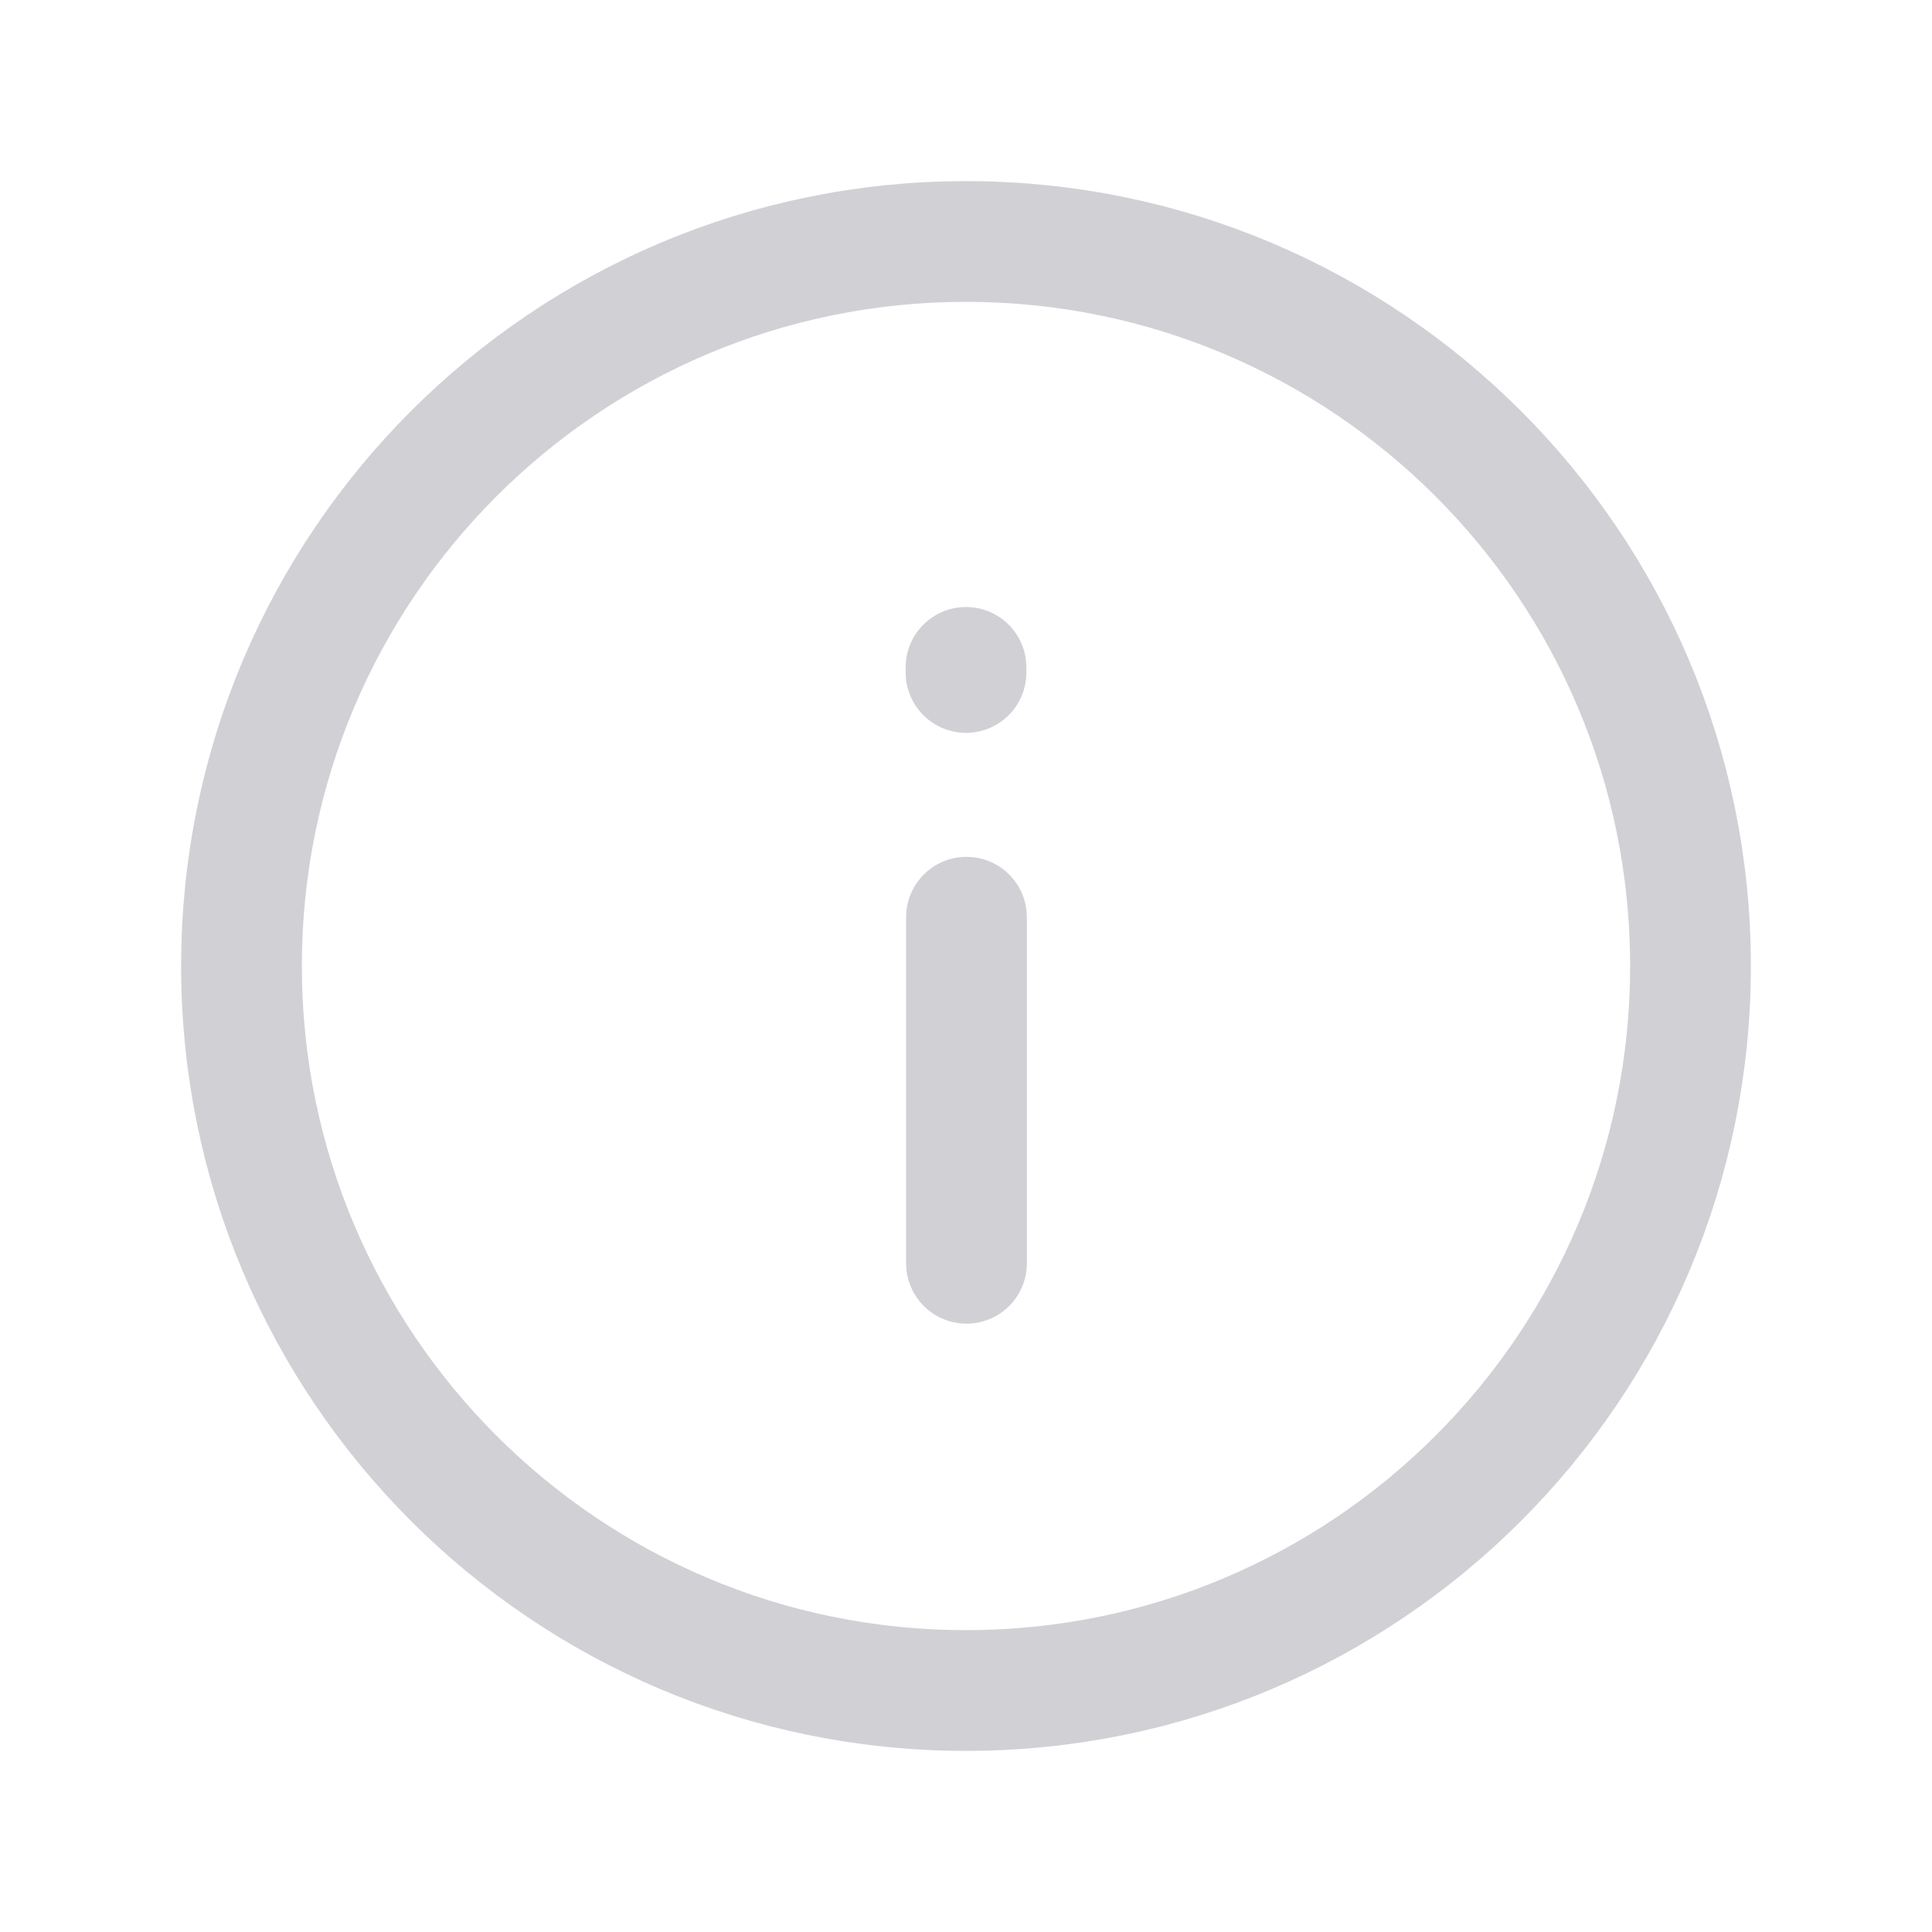
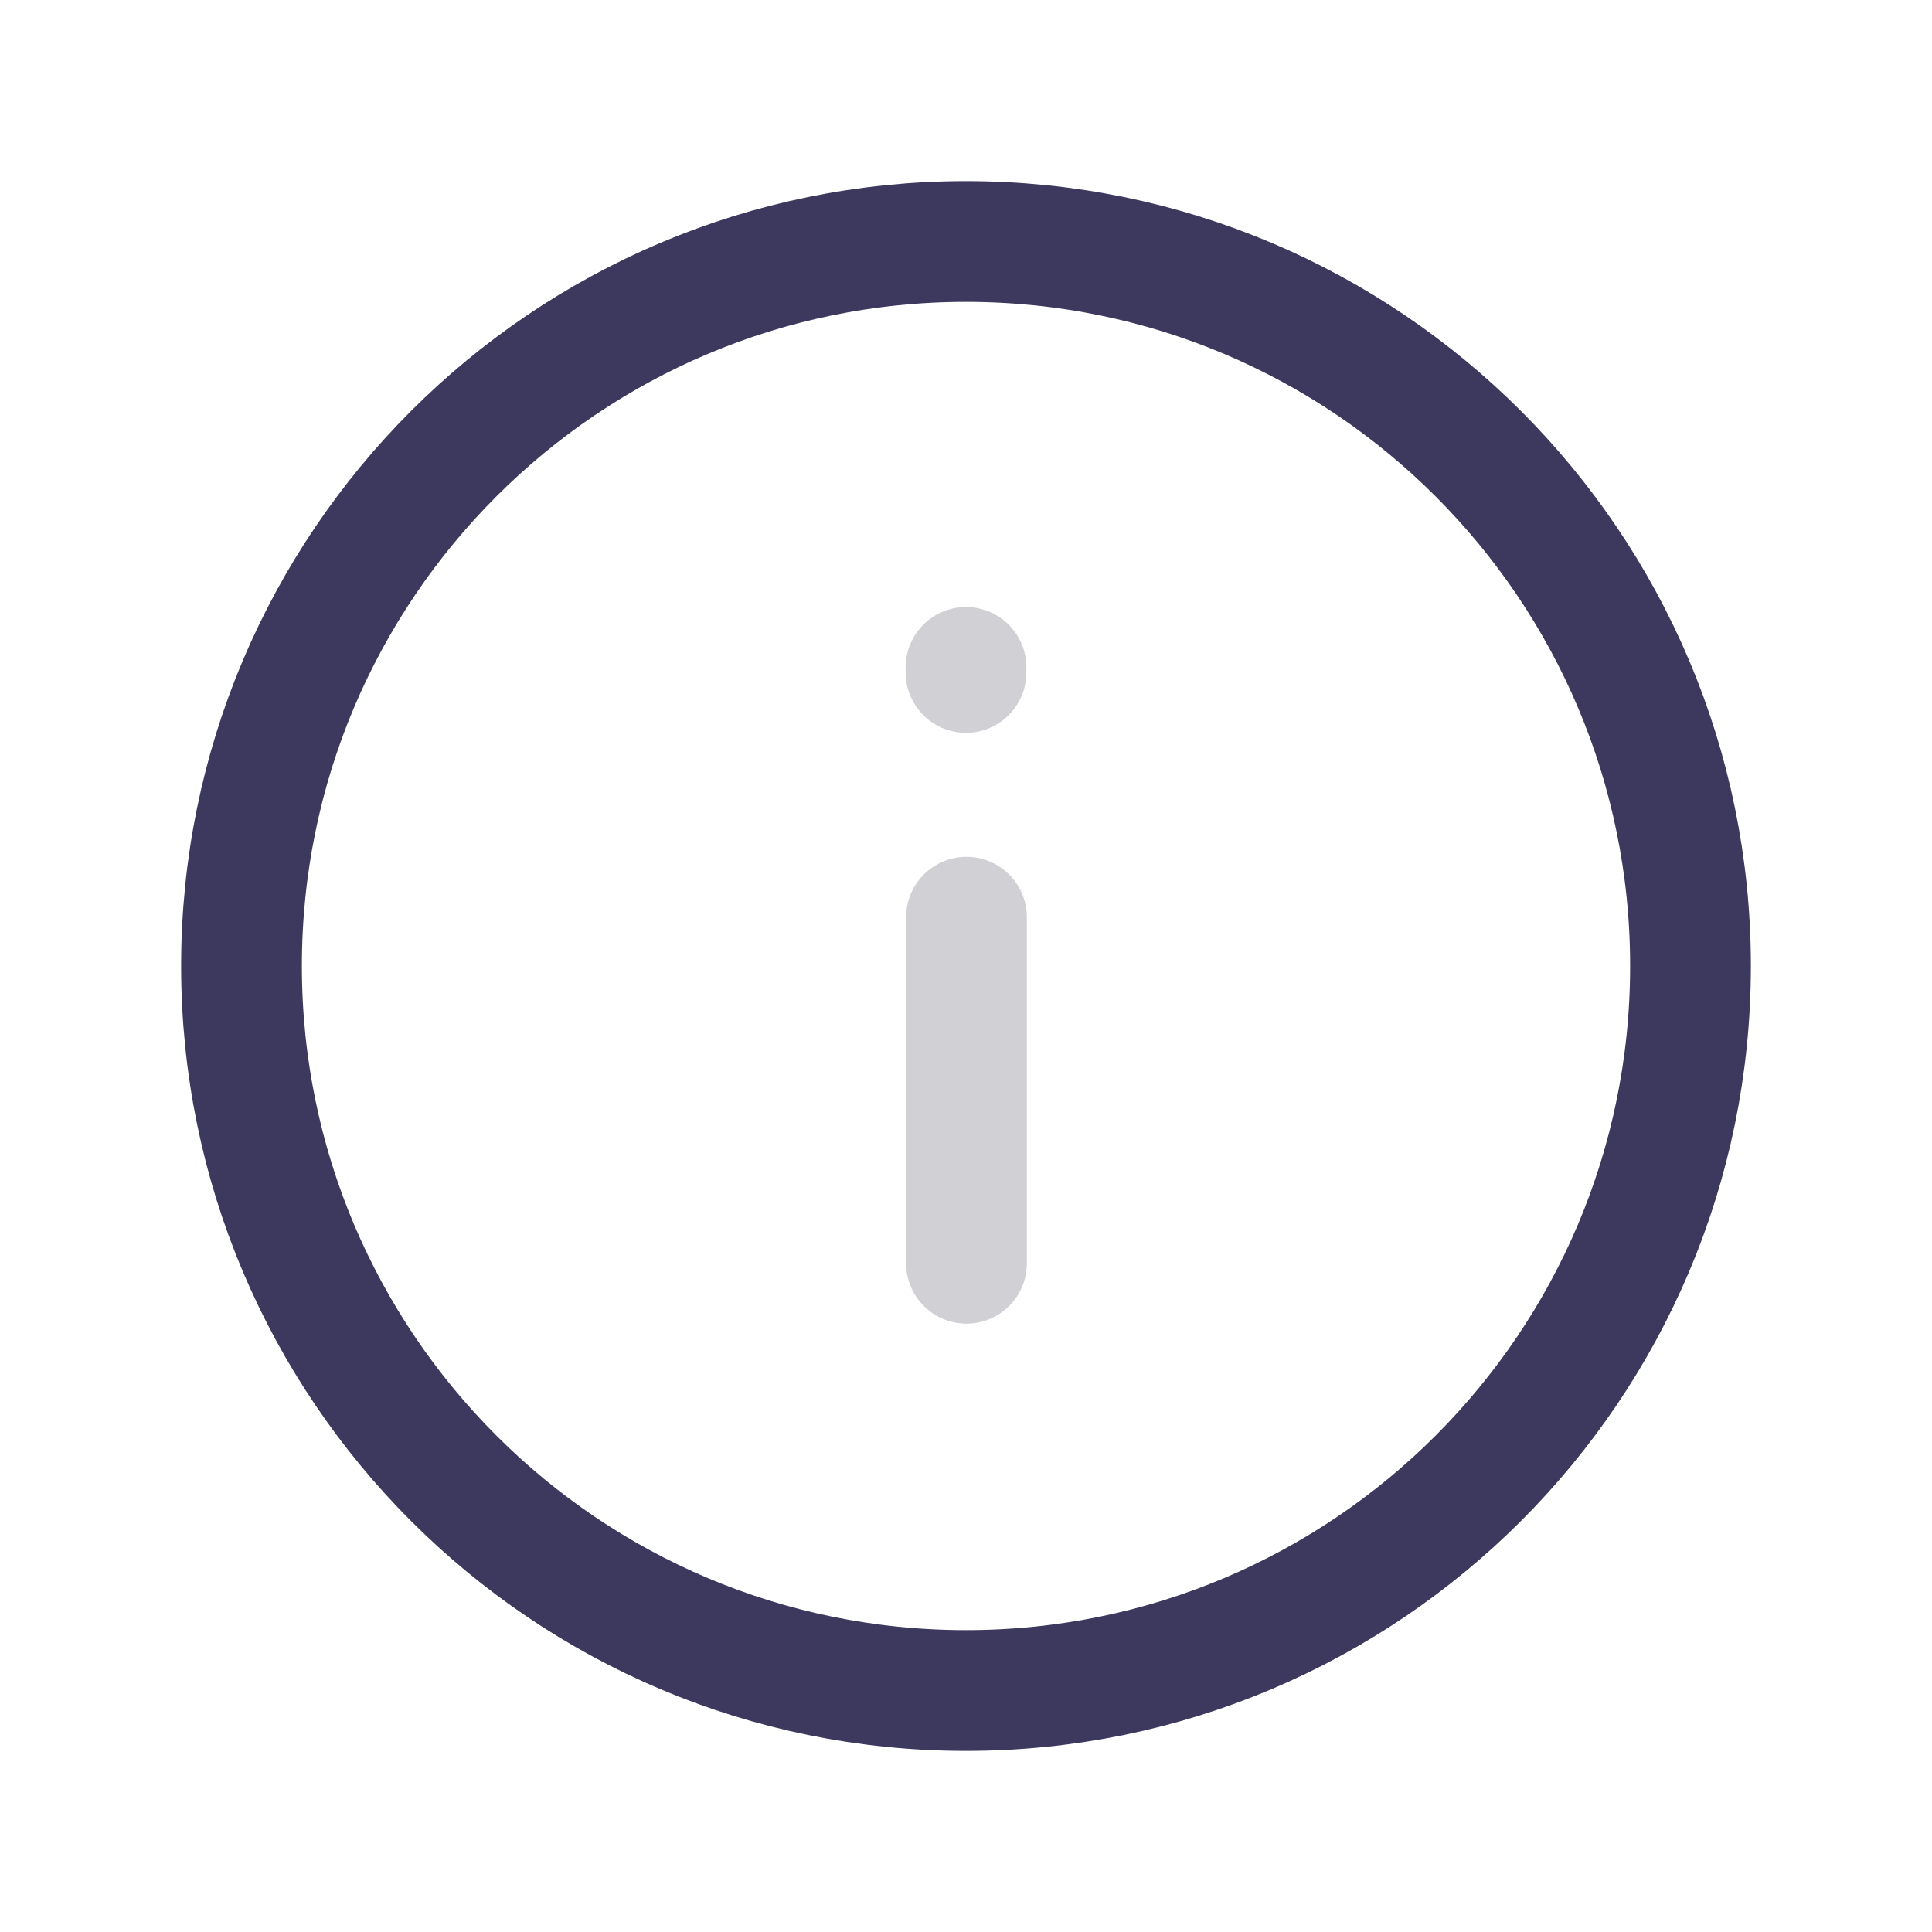
<svg xmlns="http://www.w3.org/2000/svg" width="16" height="16" fill="none" viewBox="0 0 16 16">
-   <path stroke="#D1D0D5" stroke-linecap="round" stroke-linejoin="round" d="M2 8a6 6 0 1 0 12 0A6 6 0 0 0 2 8Z" />
+   <path stroke="#3c385e" stroke-linecap="round" stroke-linejoin="round" d="M2 8a6 6 0 1 0 12 0A6 6 0 0 0 2 8Z" />
  <path fill="#D1D0D5" d="M8.004 10.462V7.596ZM8 5.57v-.042Z" />
  <path stroke="#D1D0D5" stroke-linecap="round" stroke-linejoin="round" d="M8.004 10.462V7.596M8 5.569v-.042" />
</svg>
